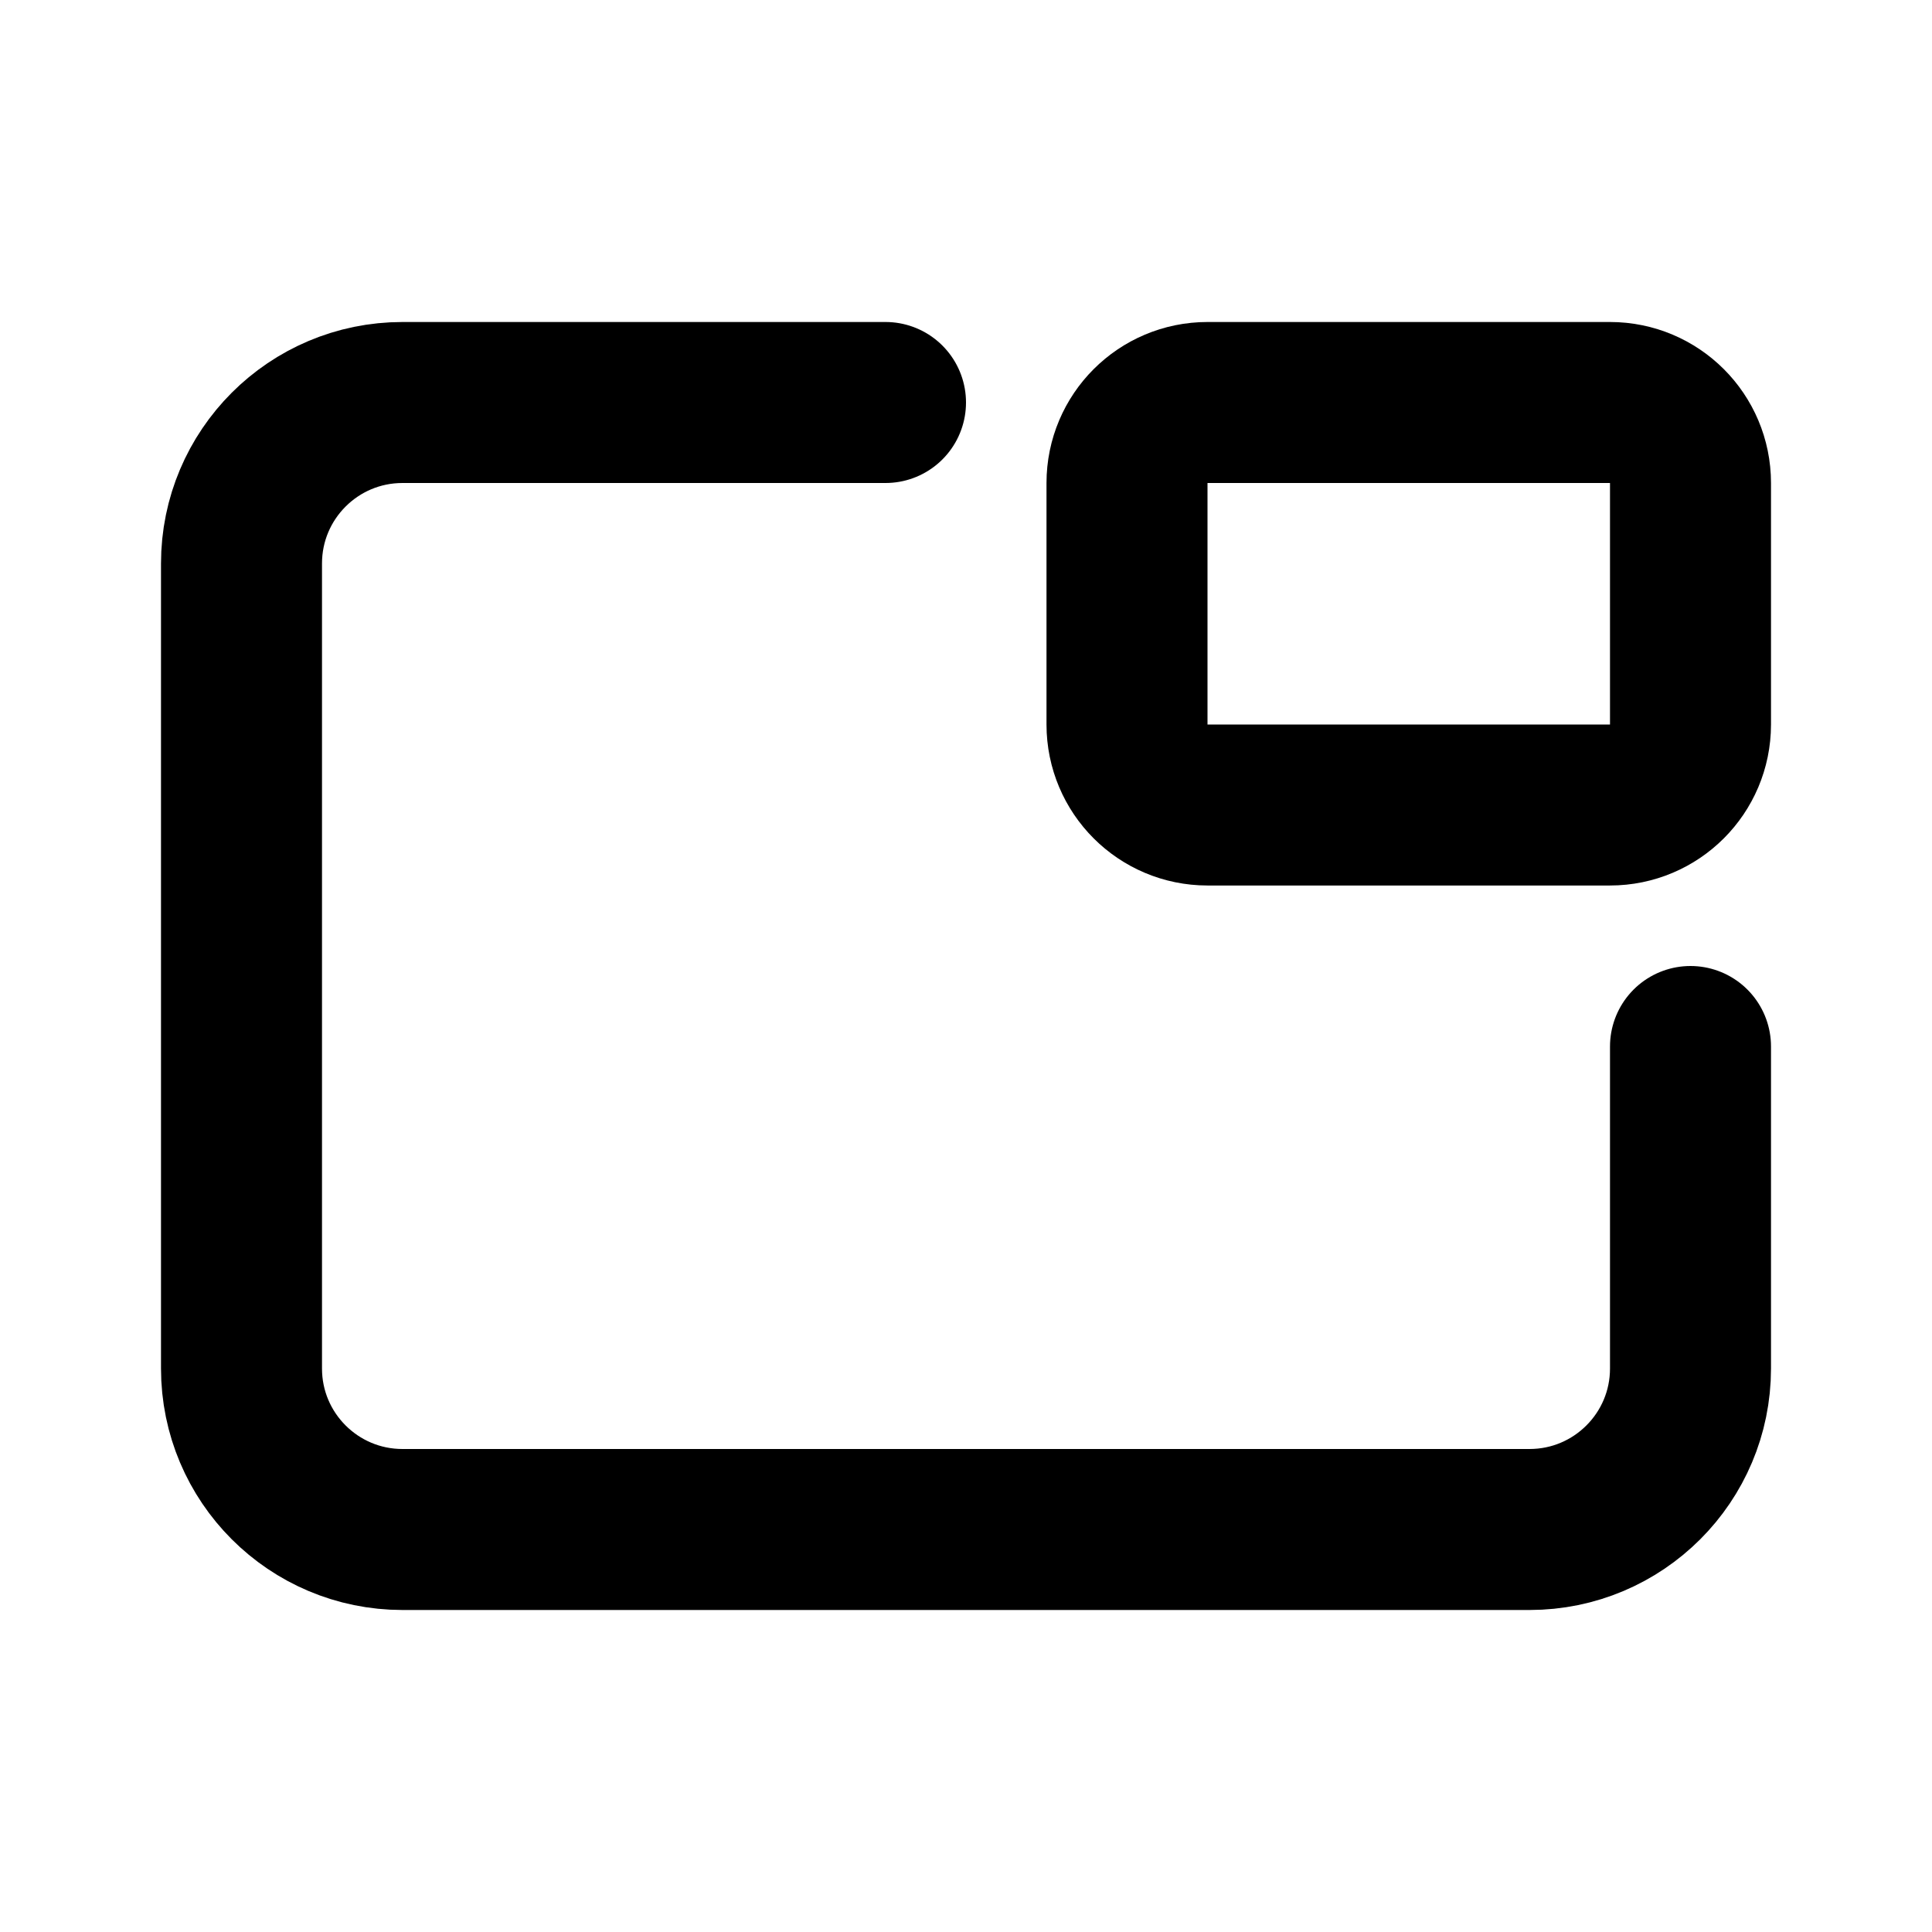
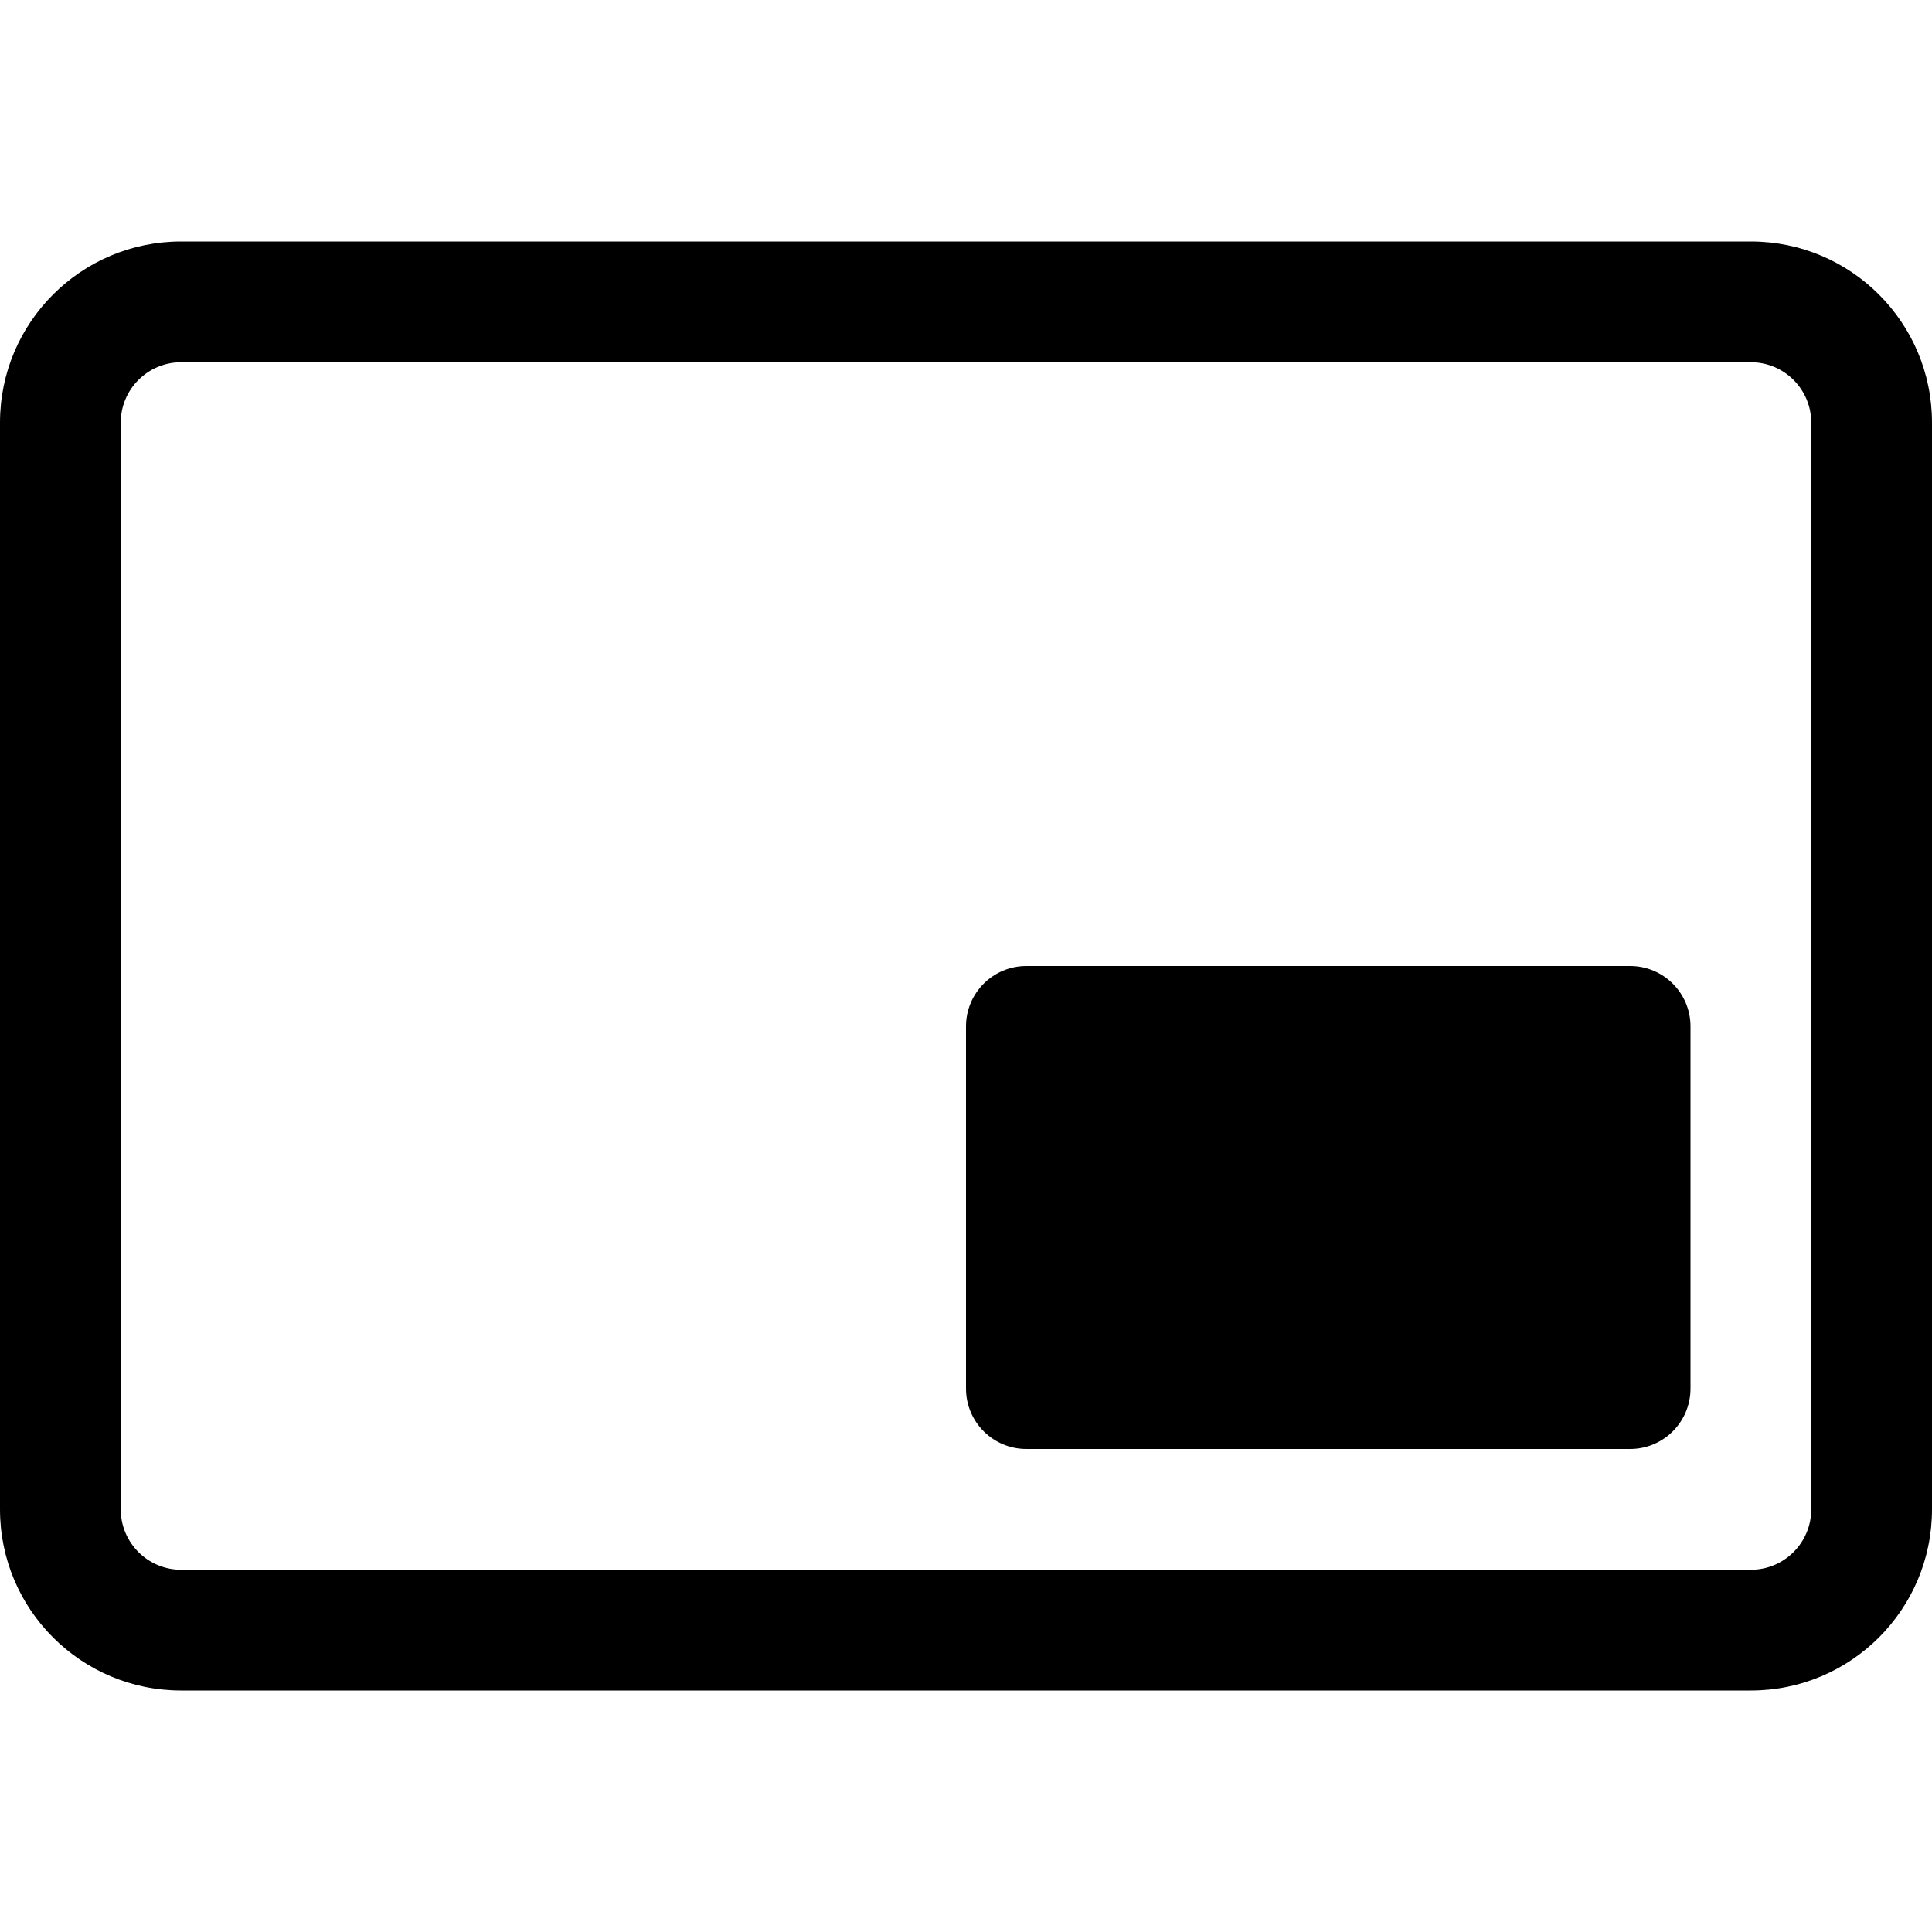
- <svg xmlns="http://www.w3.org/2000/svg" class="icon icon-tabler icon-tabler-picture-in-picture-top" width="24" height="24" viewBox="0 0 24 24" stroke-width="2" stroke="currentColor" fill="none" stroke-linecap="round" stroke-linejoin="round">
-   <path stroke="none" d="M0 0h24v24H0z" fill="none" />
-   <path d="M11 5h-6a2 2 0 0 0 -2 2v10a2 2 0 0 0 2 2h14a2 2 0 0 0 2 -2v-4" />
-   <rect transform="matrix(1 0 0 -1 0 15)" x="14" y="5" width="7" height="5" rx="1" />
+ <svg xmlns="http://www.w3.org/2000/svg" width="800px" height="800px" viewBox="0 0 16 16" fill="#000000" class="bi bi-pip">
+   <path d="M0 3.5A1.5 1.5 0 0 1 1.5 2h13A1.5 1.5 0 0 1 16 3.5v9a1.5 1.5 0 0 1-1.5 1.5h-13A1.5 1.5 0 0 1 0 12.5v-9zM1.5 3a.5.5 0 0 0-.5.5v9a.5.5 0 0 0 .5.5h13a.5.5 0 0 0 .5-.5v-9a.5.5 0 0 0-.5-.5h-13z" />
+   <path d="M8 8.5a.5.5 0 0 1 .5-.5h5a.5.5 0 0 1 .5.5v3a.5.5 0 0 1-.5.5h-5a.5.5 0 0 1-.5-.5v-3z" />
</svg>
